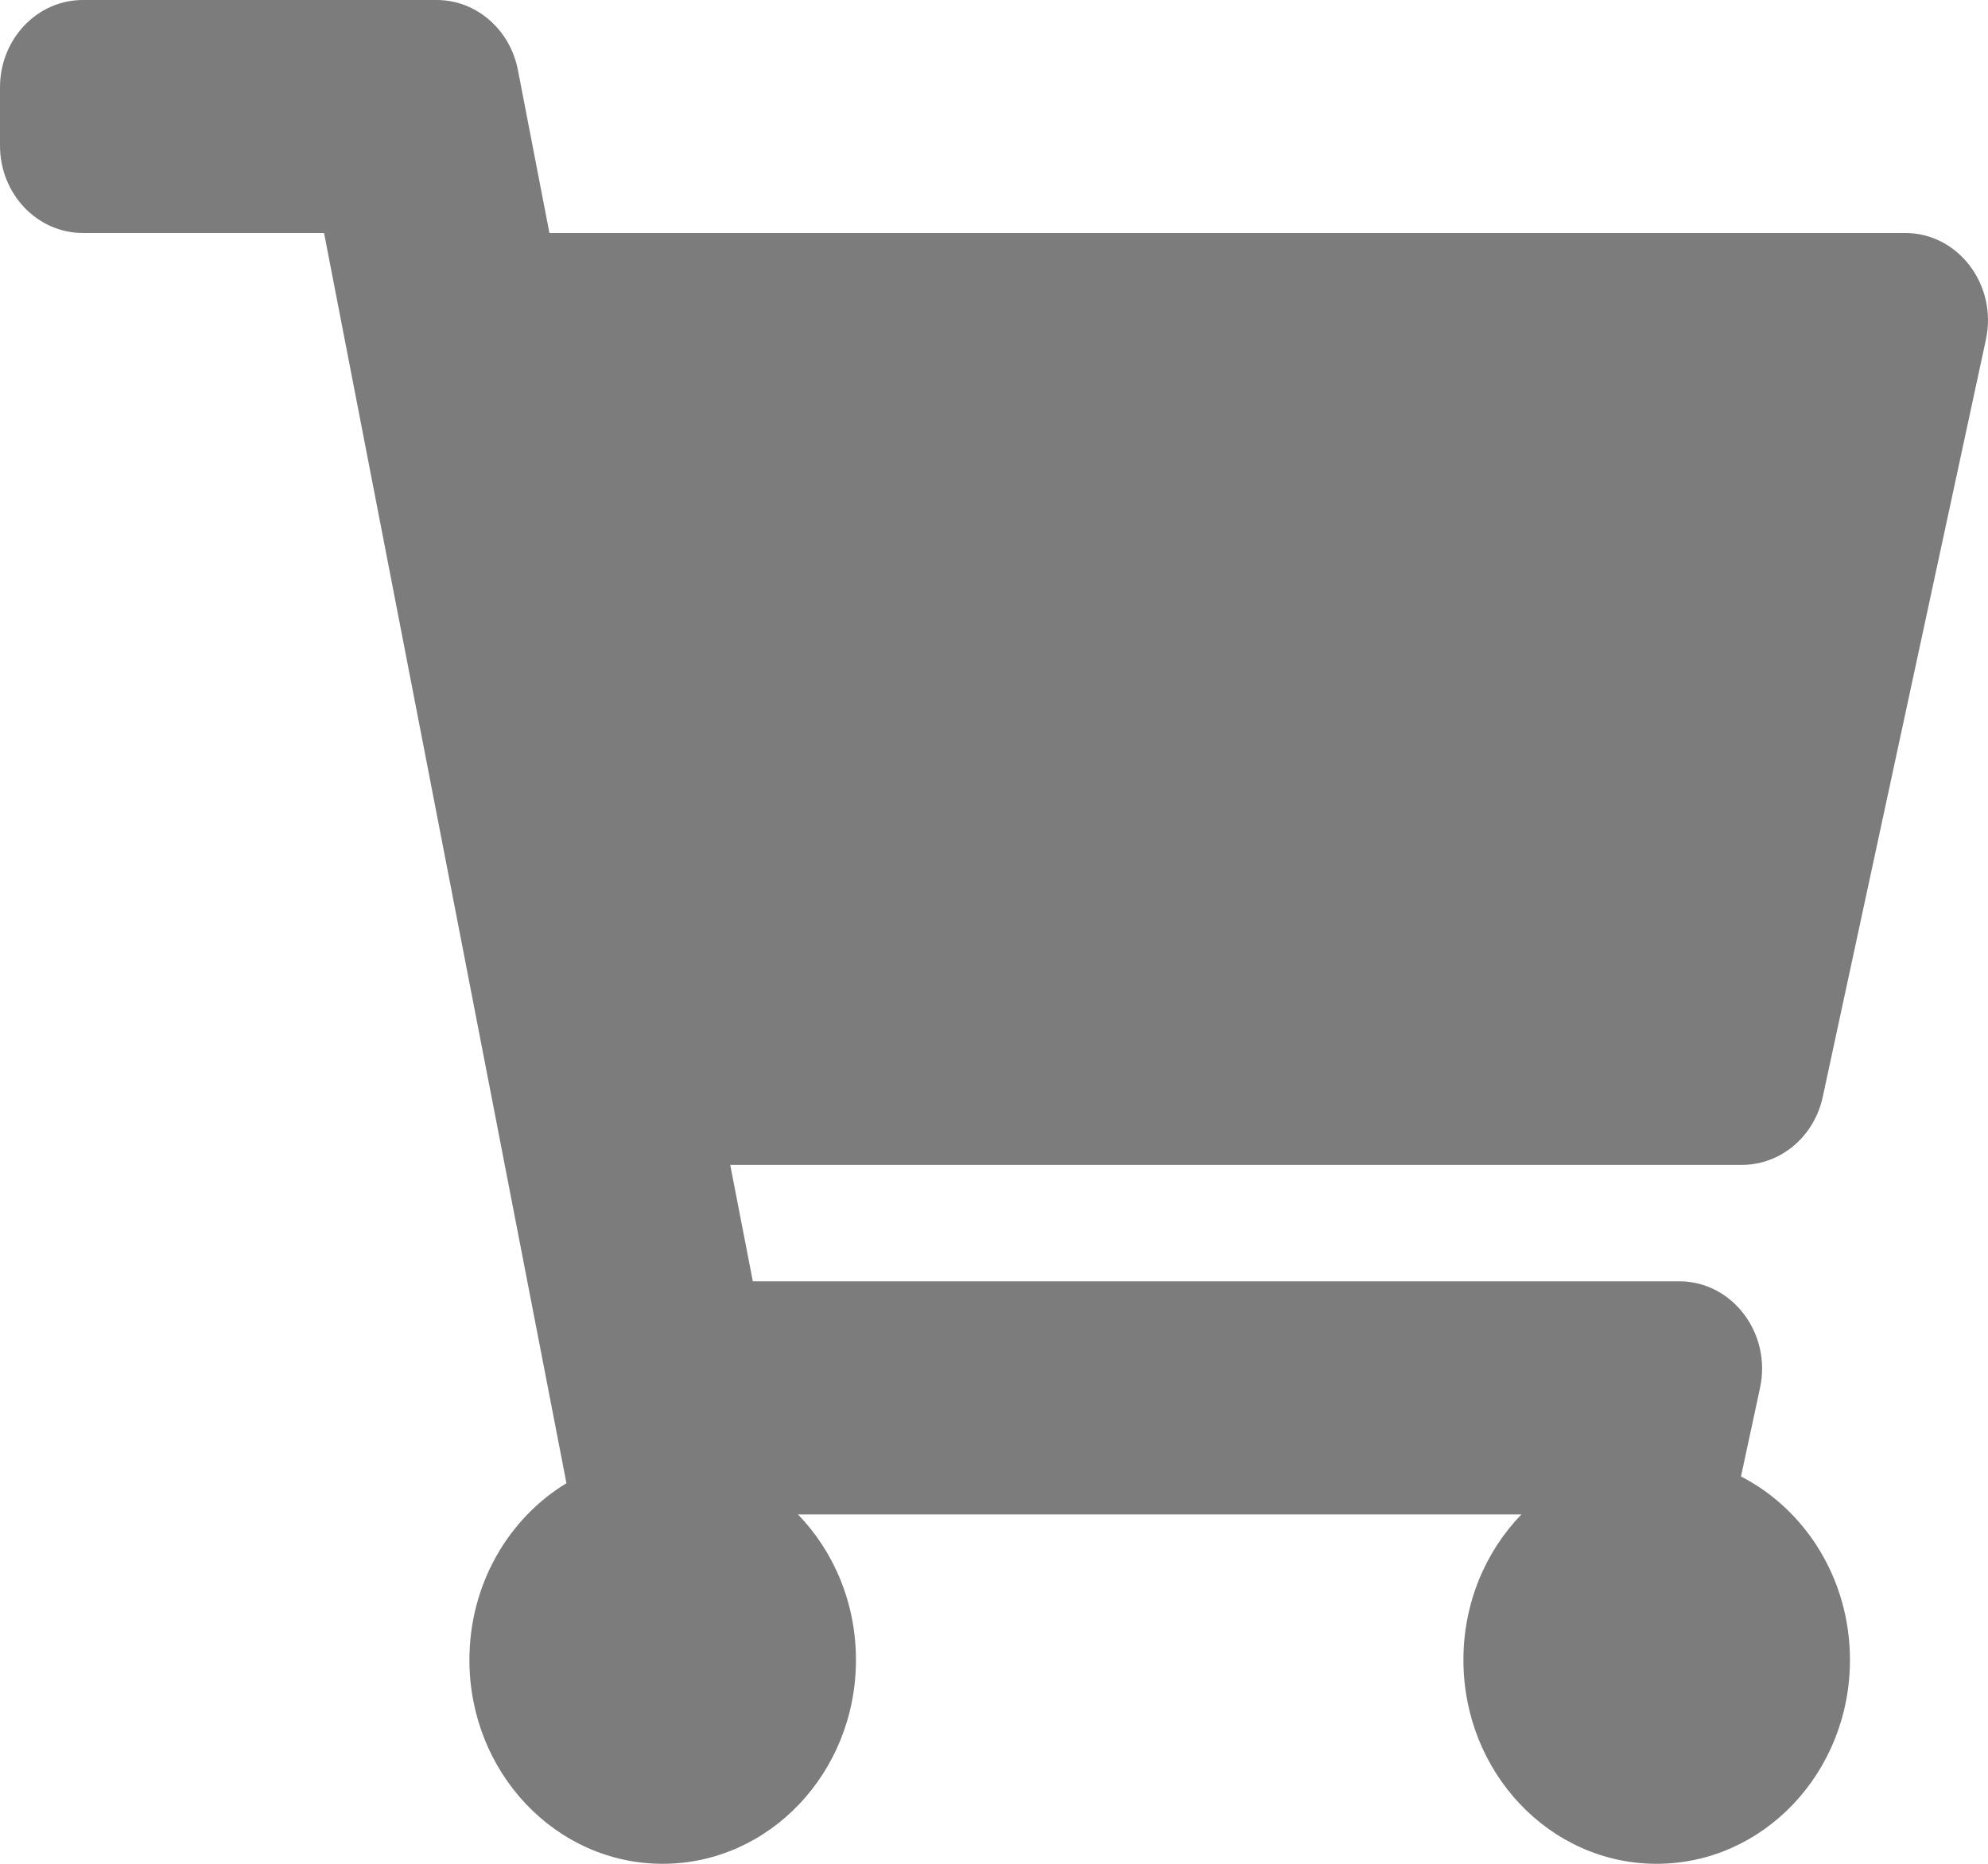
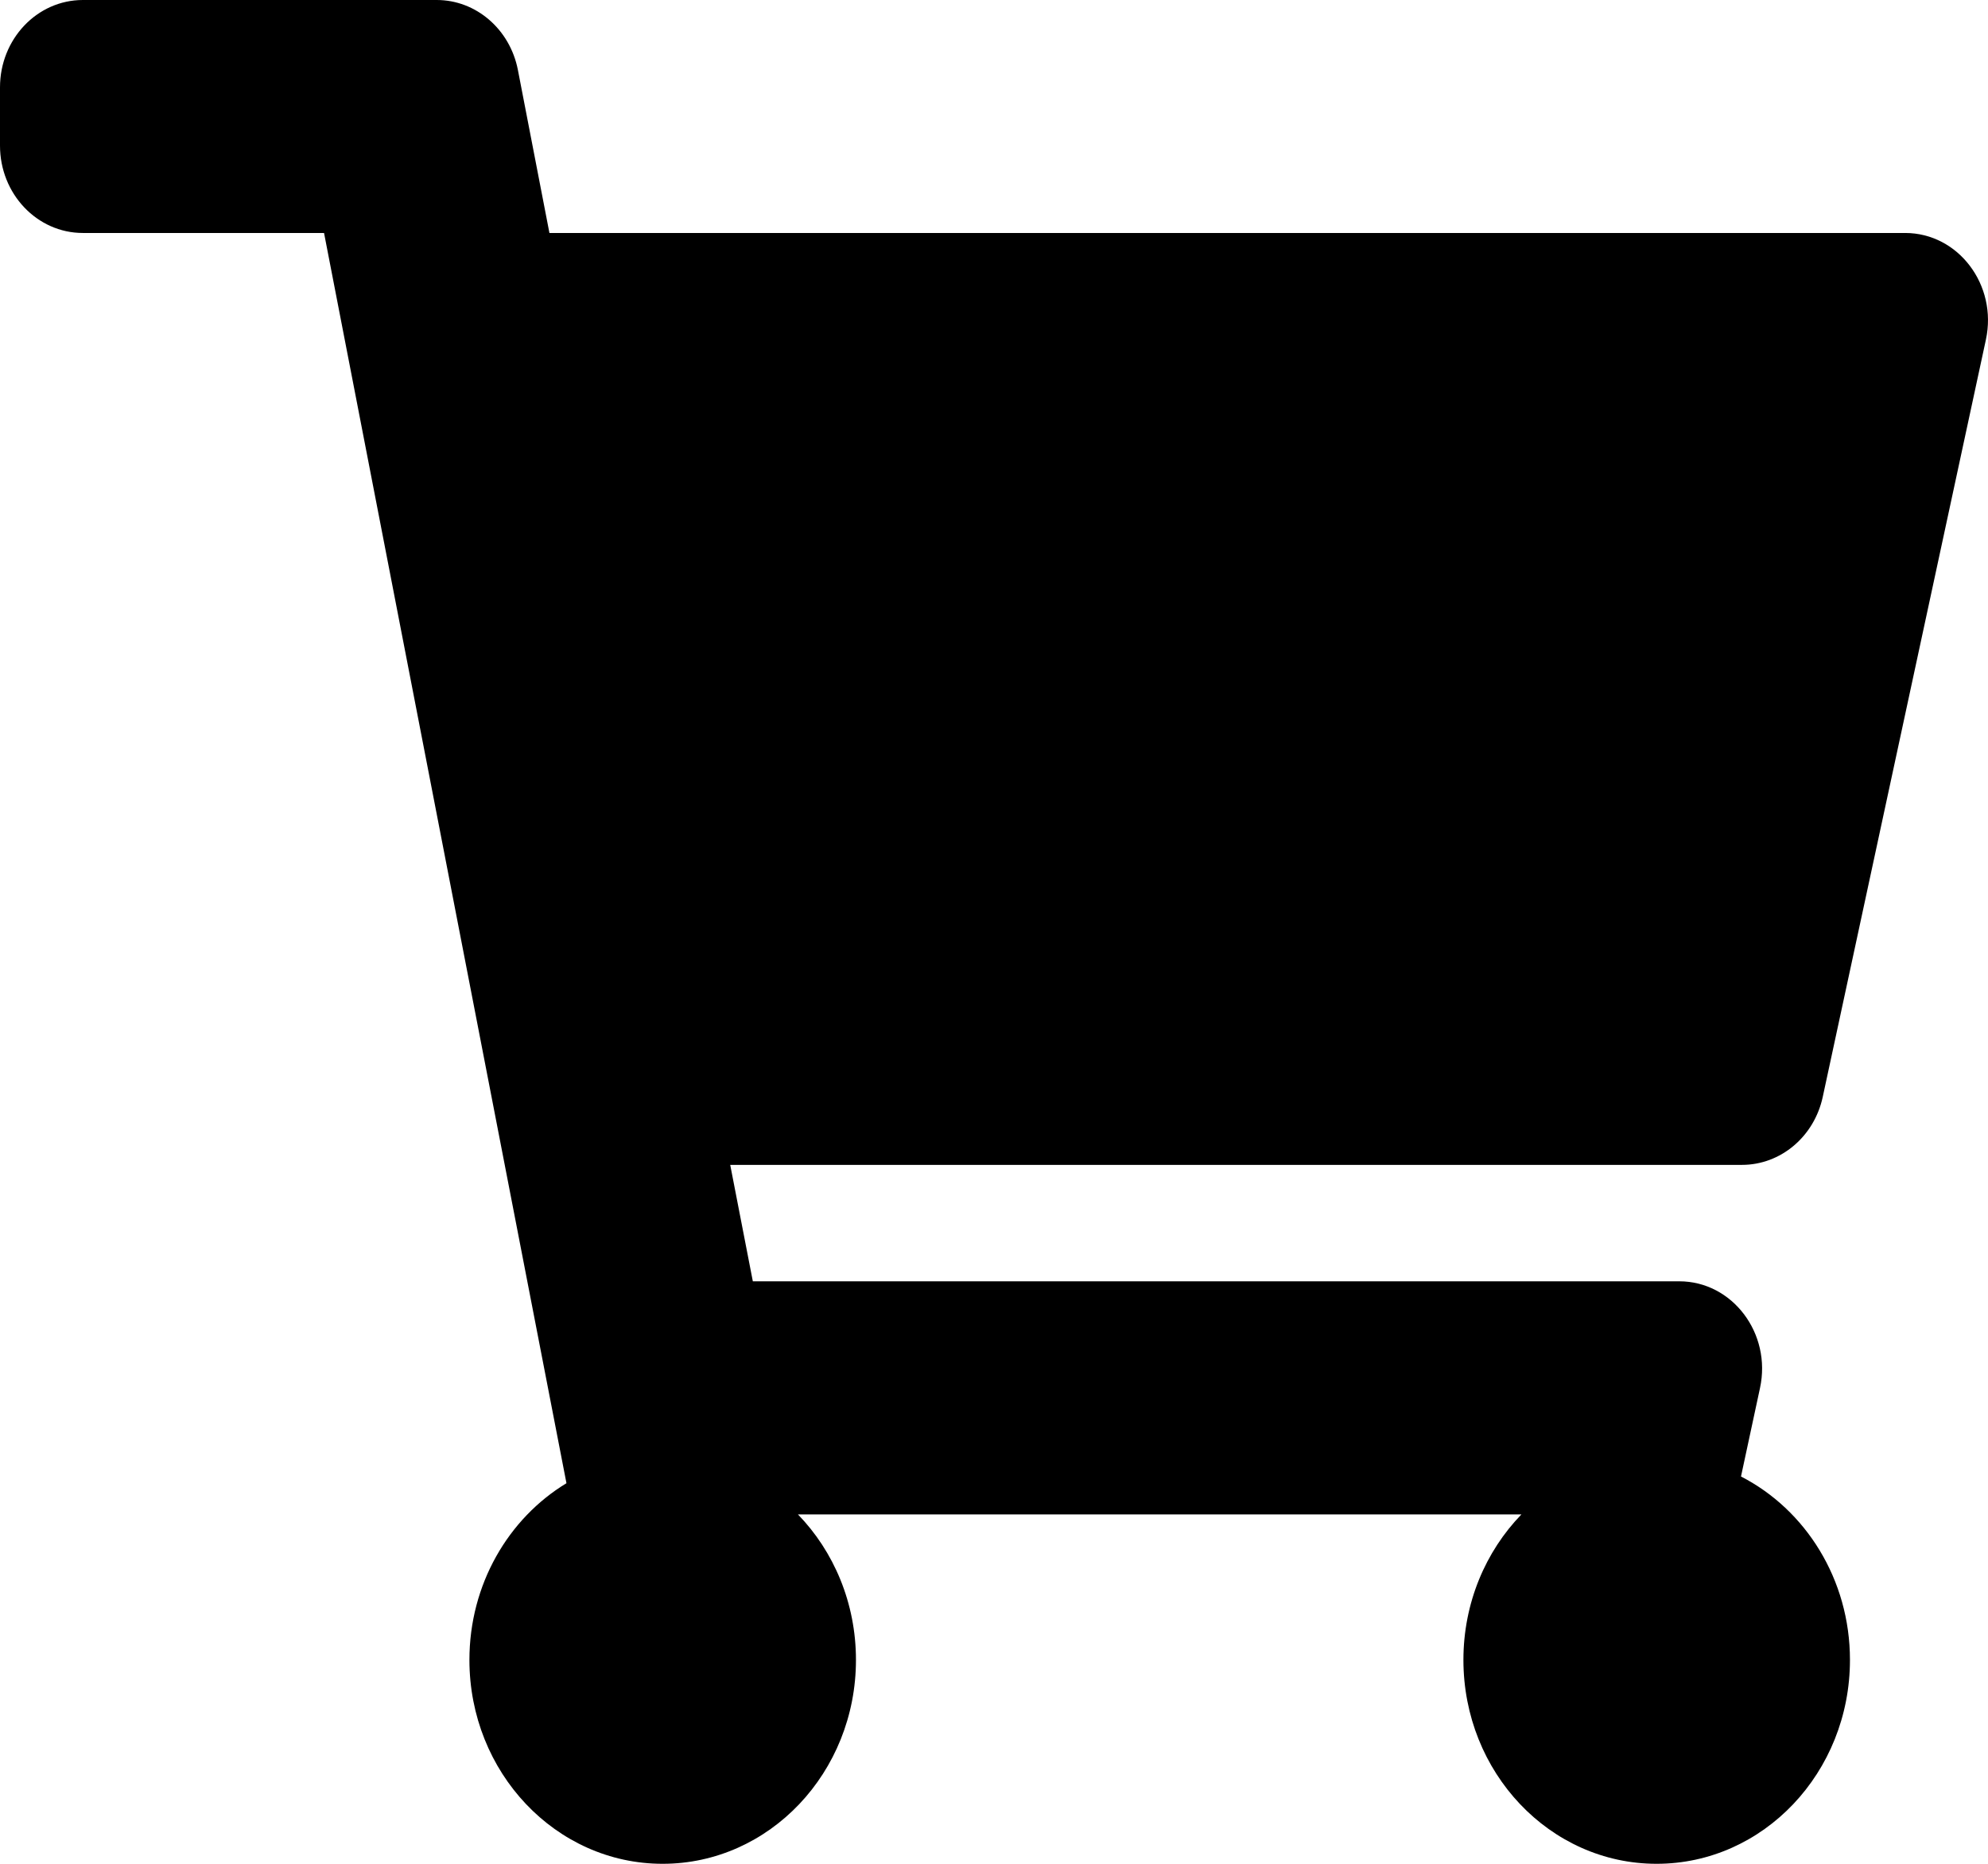
<svg xmlns="http://www.w3.org/2000/svg" width="16" height="15" viewBox="0 0 16 15" fill="none">
-   <path d="M14.67 8.828L15.983 2.734C16.078 2.294 15.761 1.875 15.333 1.875H4.422L4.168 0.562C4.104 0.235 3.831 0 3.515 0H0.667C0.298 0 0 0.315 0 0.703V1.172C0 1.56 0.298 1.875 0.667 1.875H2.608L4.559 11.937C4.092 12.22 3.778 12.751 3.778 13.359C3.778 14.265 4.474 15 5.333 15C6.192 15 6.889 14.265 6.889 13.359C6.889 12.9 6.71 12.485 6.422 12.188H12.245C11.957 12.485 11.778 12.9 11.778 13.359C11.778 14.265 12.474 15 13.333 15C14.192 15 14.889 14.265 14.889 13.359C14.889 12.71 14.531 12.149 14.012 11.883L14.165 11.171C14.26 10.732 13.943 10.312 13.515 10.312H6.059L5.877 9.375H14.02C14.331 9.375 14.601 9.148 14.67 8.828Z" fill="#7C7C7C" />
+   <path d="M14.67 8.828L15.983 2.734C16.078 2.294 15.761 1.875 15.333 1.875H4.422L4.168 0.562C4.104 0.235 3.831 0 3.515 0H0.667C0.298 0 0 0.315 0 0.703V1.172C0 1.56 0.298 1.875 0.667 1.875H2.608L4.559 11.937C4.092 12.22 3.778 12.751 3.778 13.359C3.778 14.265 4.474 15 5.333 15C6.192 15 6.889 14.265 6.889 13.359C6.889 12.9 6.71 12.485 6.422 12.188H12.245C11.957 12.485 11.778 12.9 11.778 13.359C11.778 14.265 12.474 15 13.333 15C14.192 15 14.889 14.265 14.889 13.359C14.889 12.71 14.531 12.149 14.012 11.883L14.165 11.171C14.26 10.732 13.943 10.312 13.515 10.312H6.059L5.877 9.375H14.02C14.331 9.375 14.601 9.148 14.67 8.828Z" fill="#000" />
</svg>
